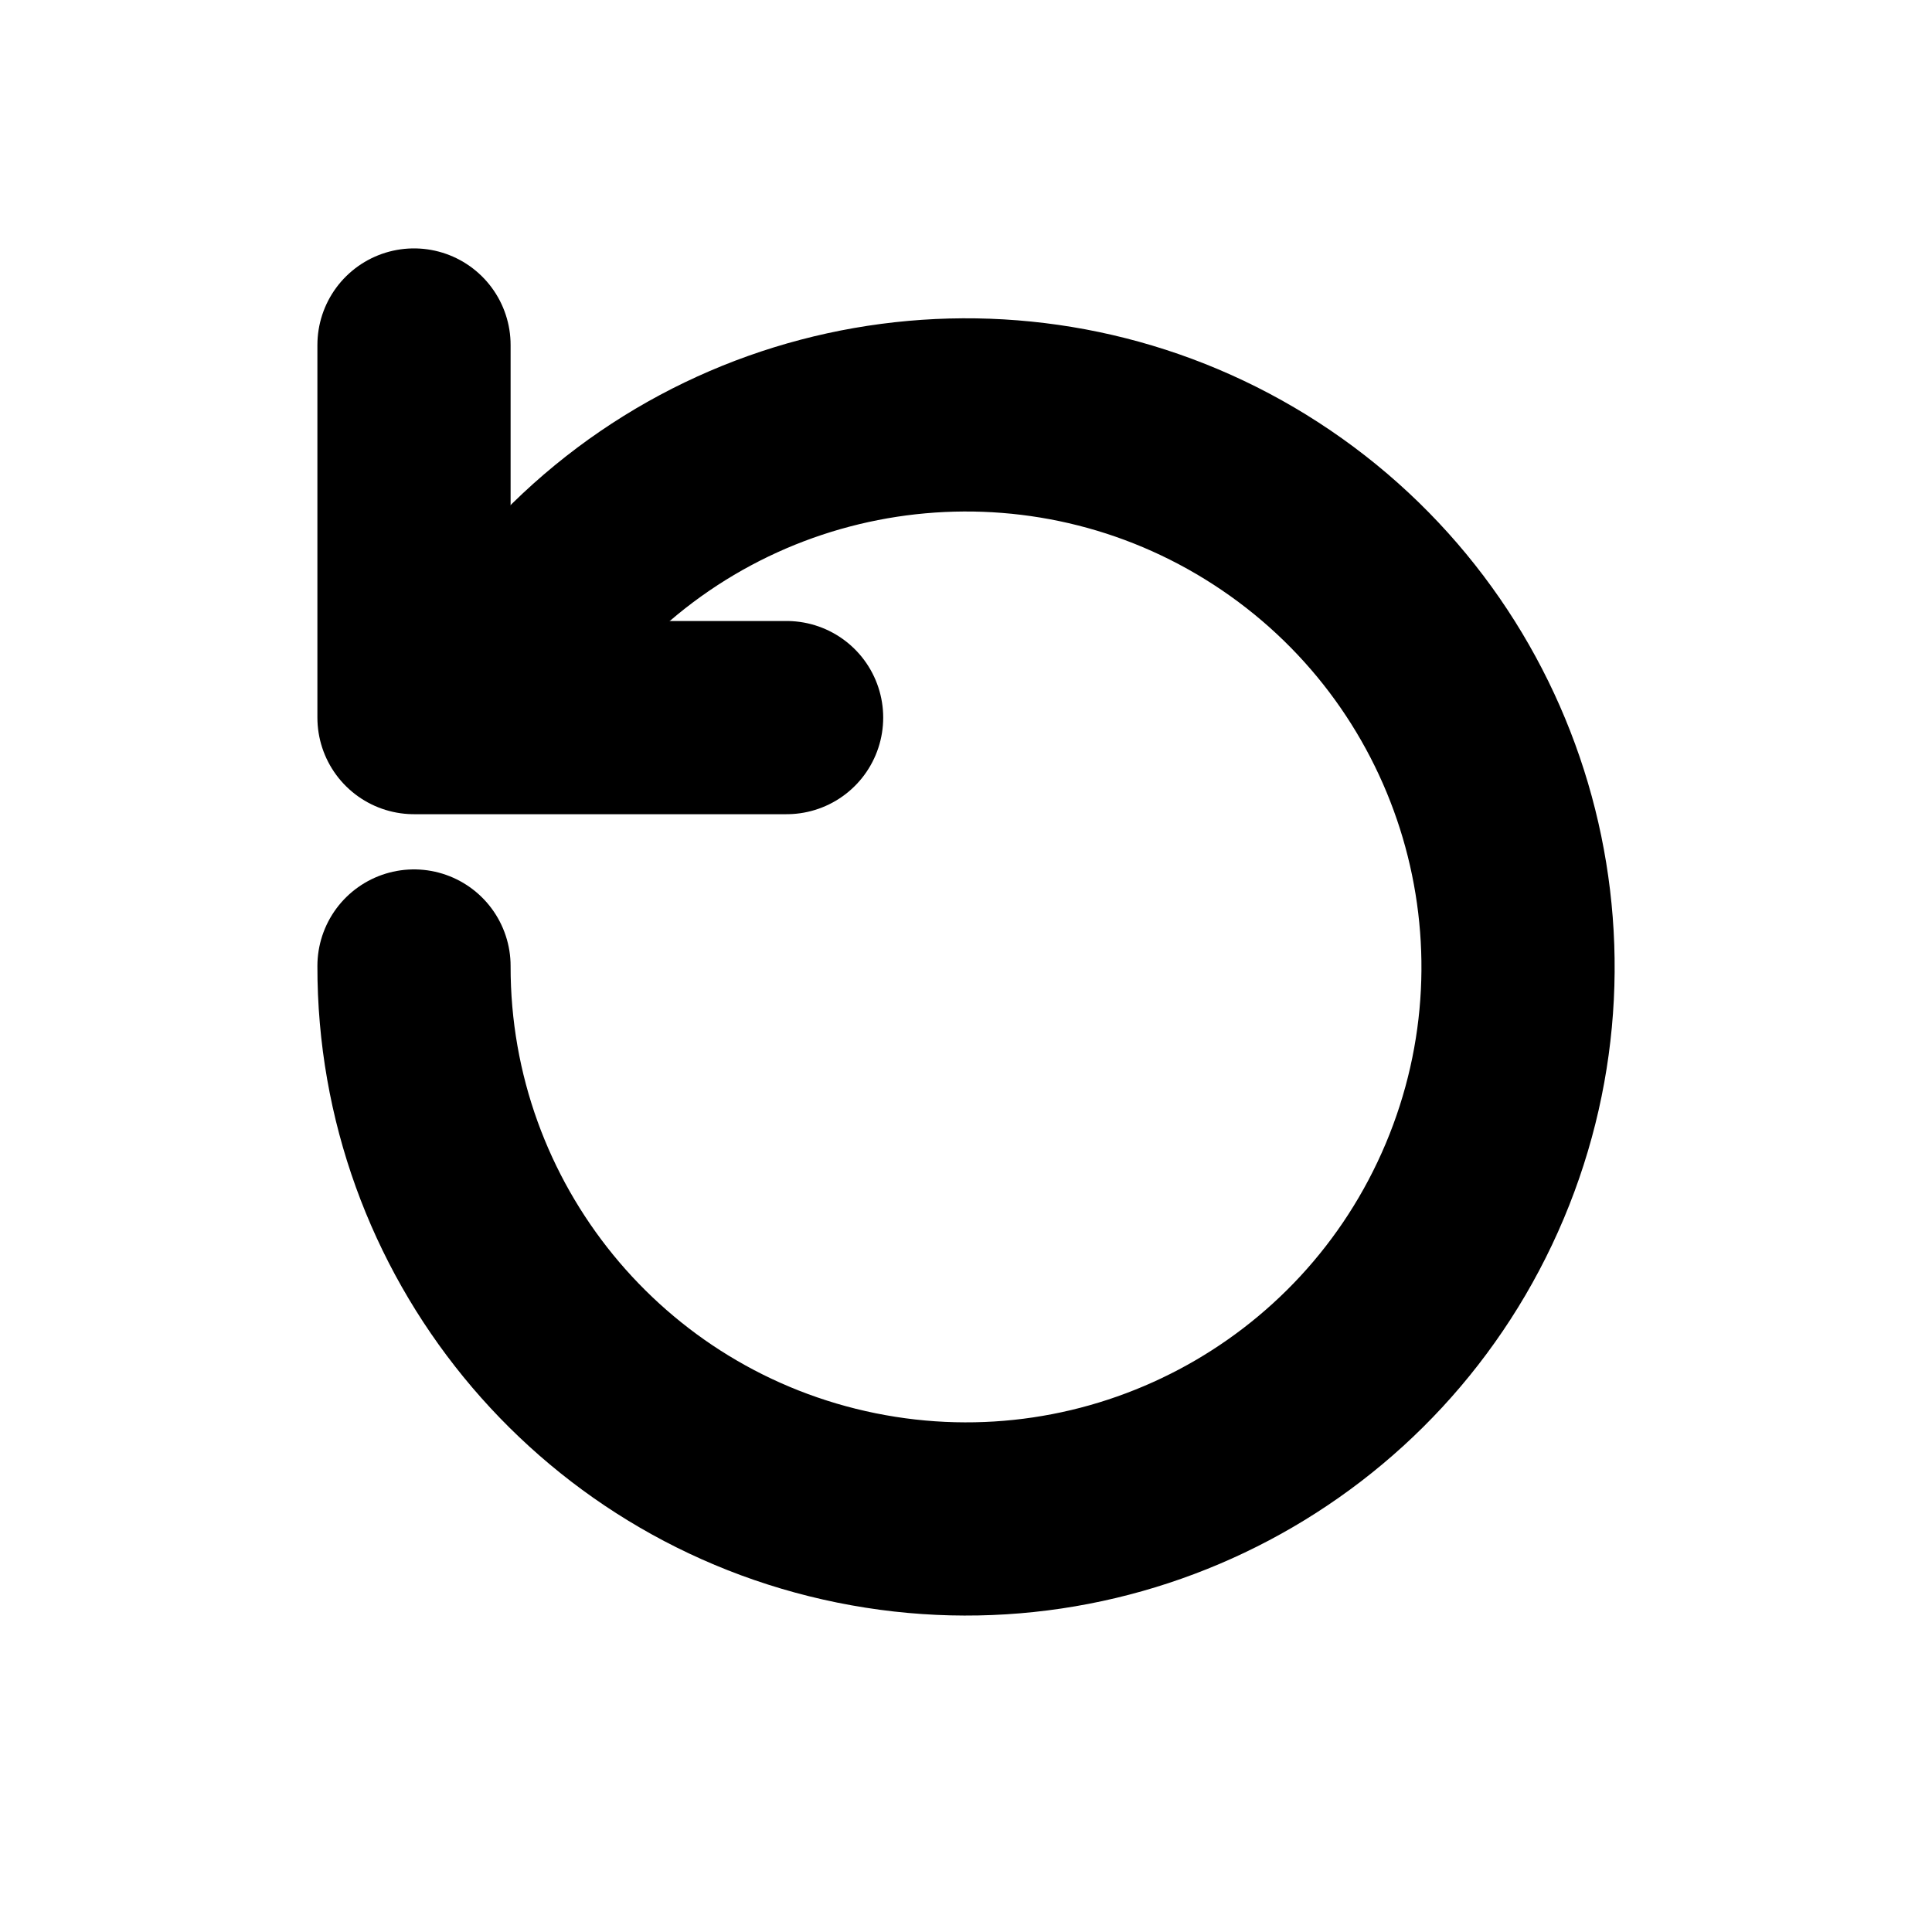
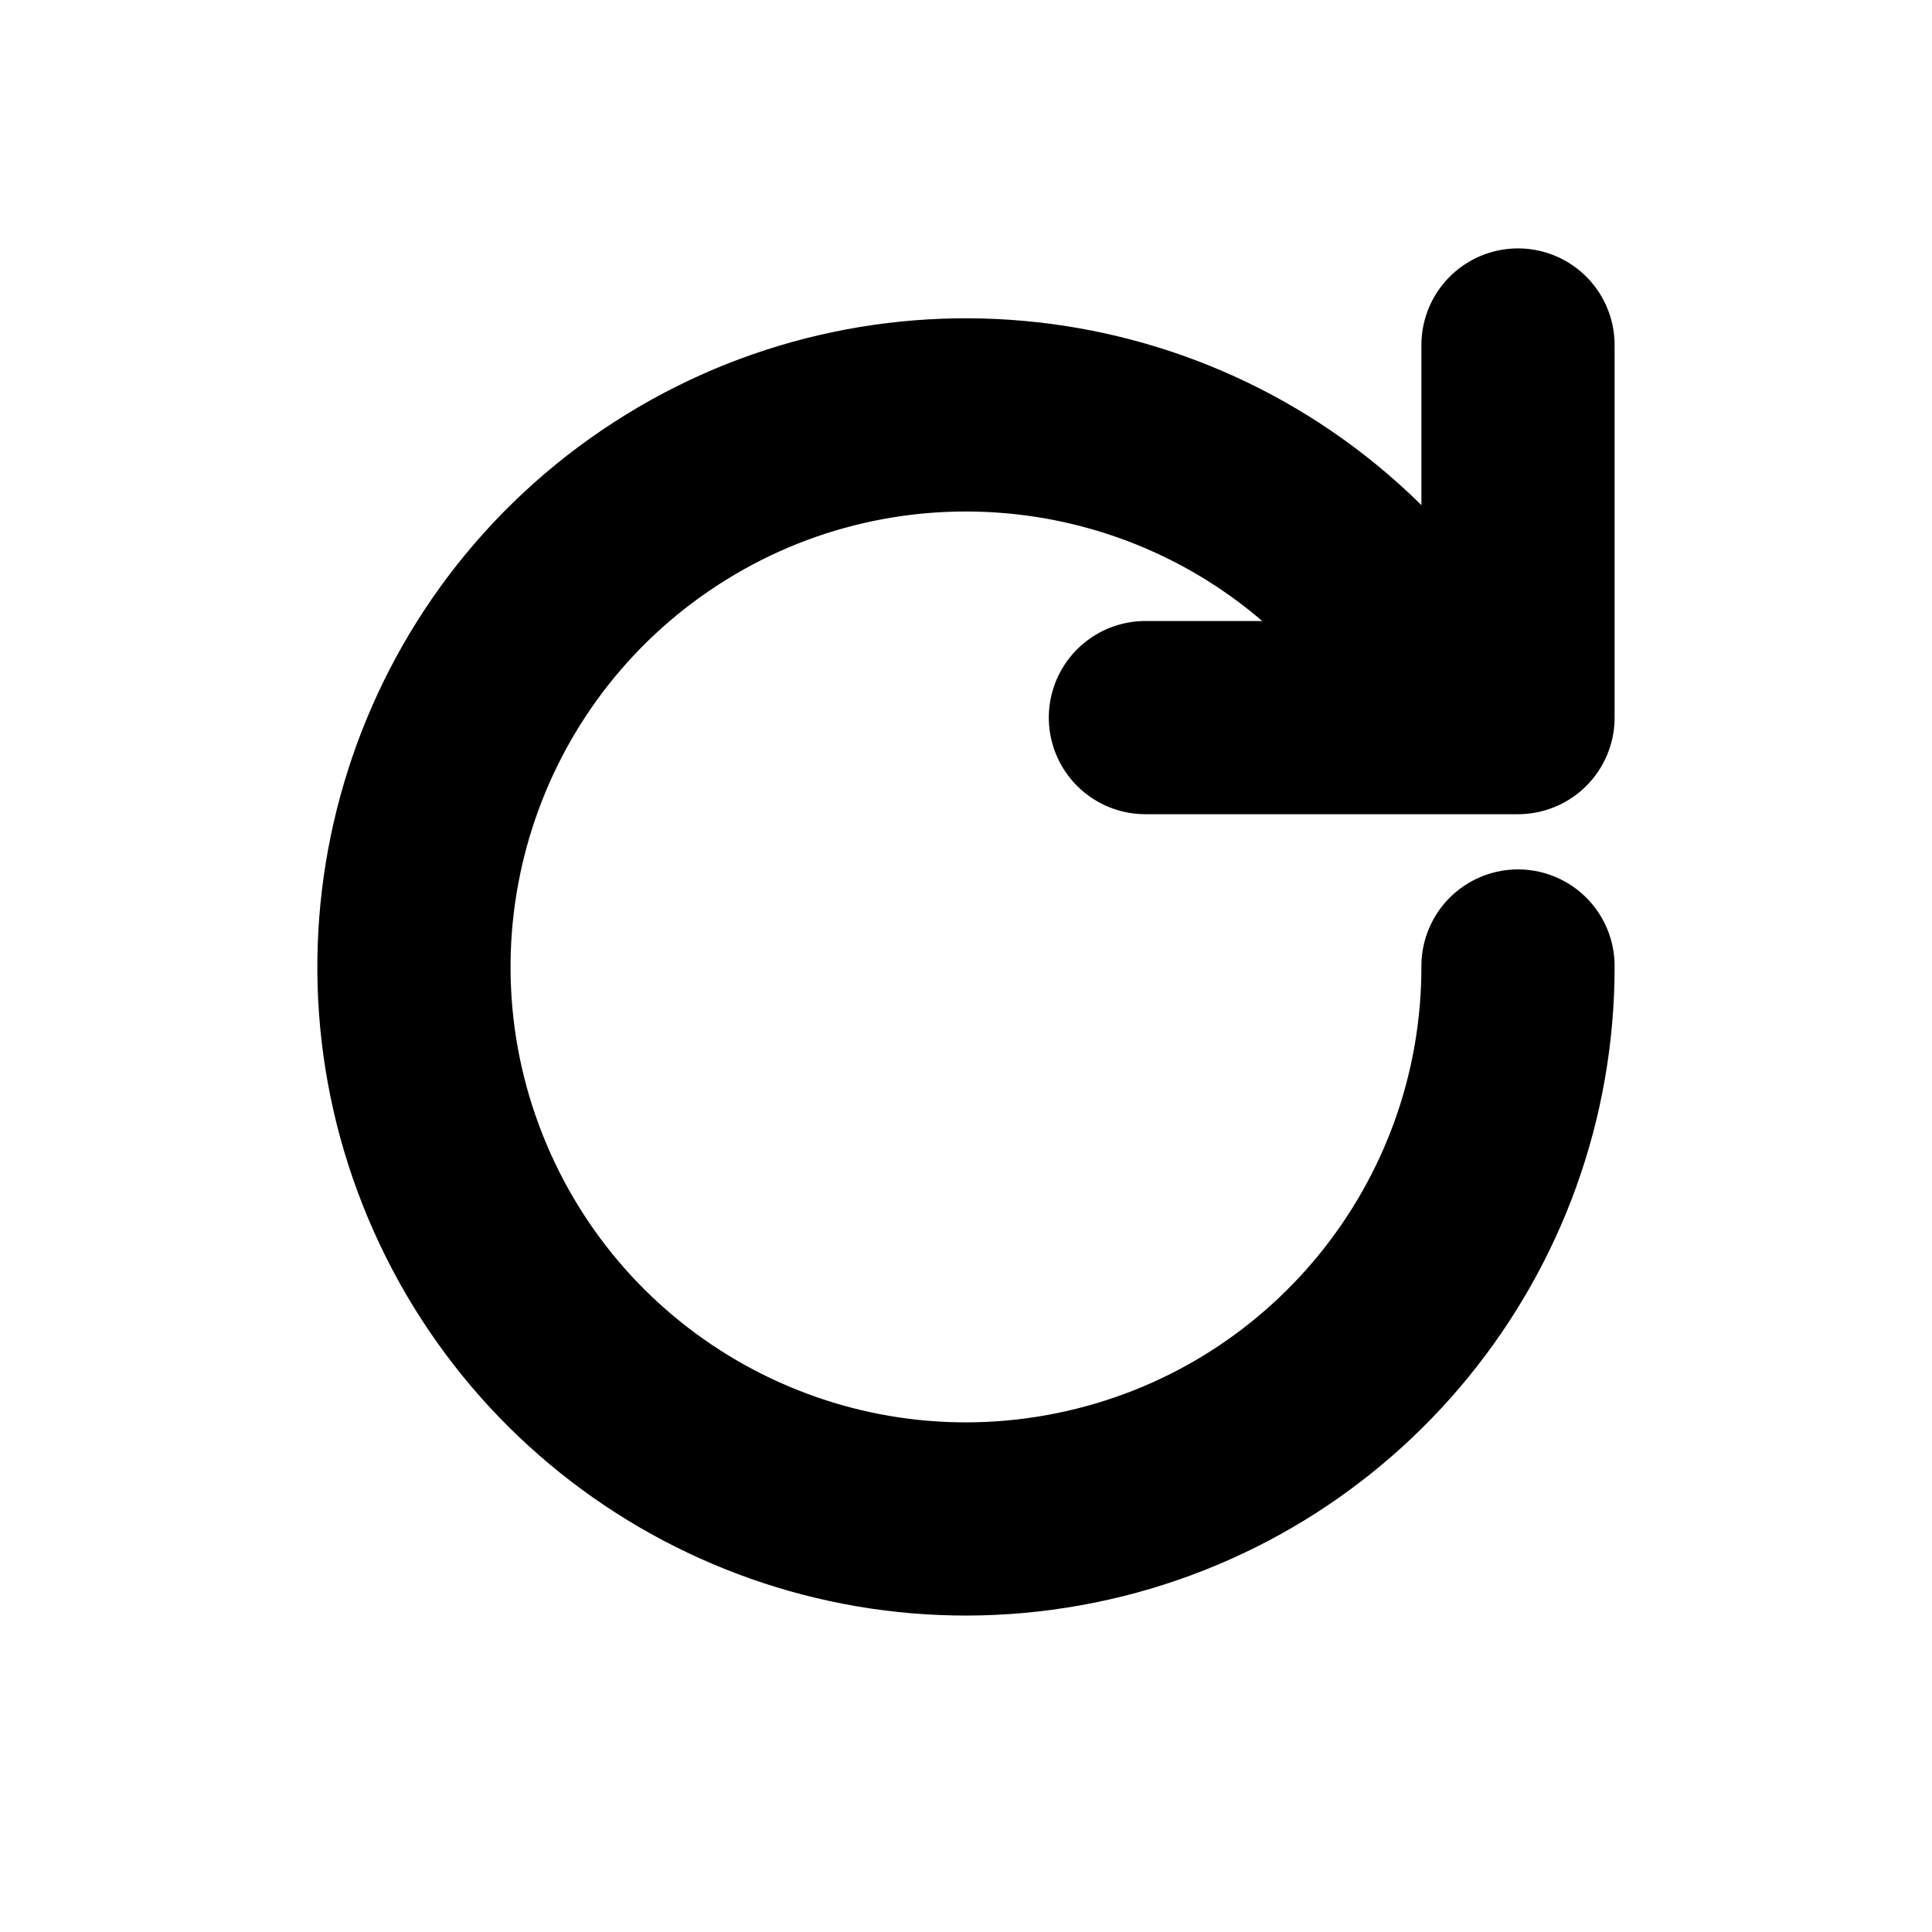
<svg viewBox="0 0 14 14" fill="none" stroke="currentColor" stroke-width="1.4" stroke-linecap="round" stroke-linejoin="round">
-   <path d="M3 7A4 4 0 1 0 4.2 4.15" />
-   <path d="M3 2.5V5.2H5.7" />
+   <path d="M11 7A4 4 0 1 1 9.8 4.15" />
+   <path d="M11 2.5V5.2H8.3" />
</svg>
